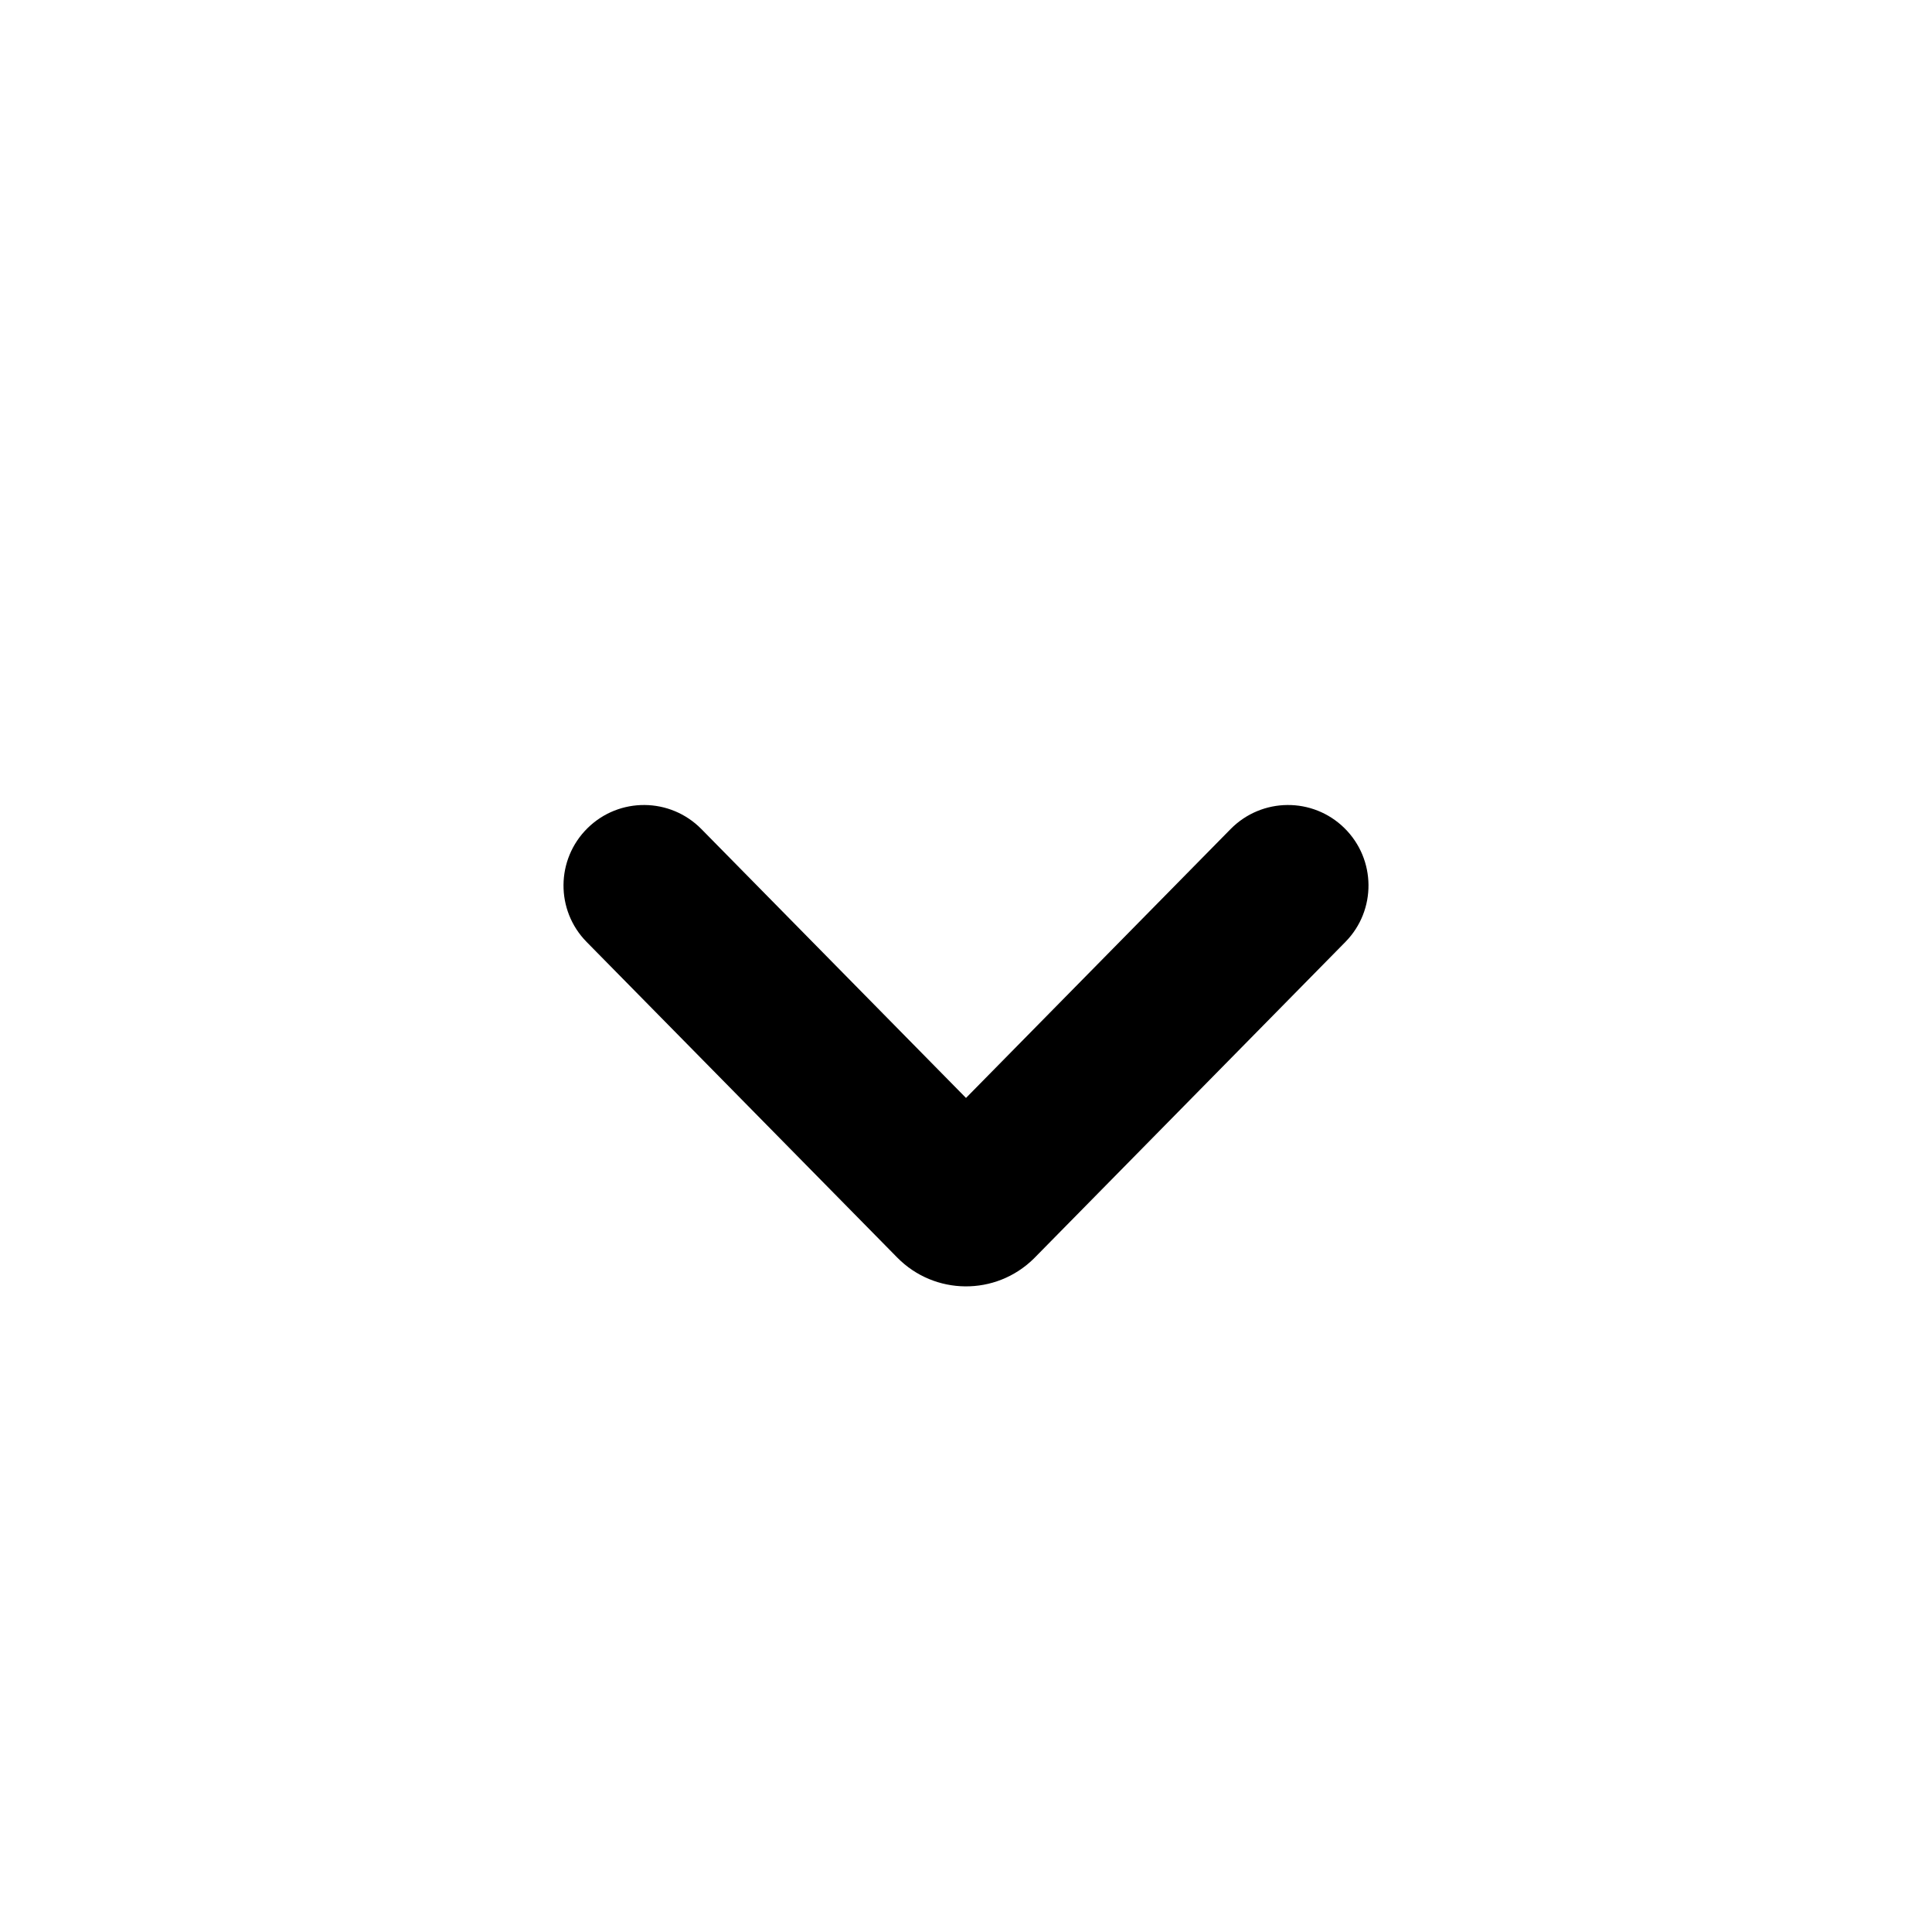
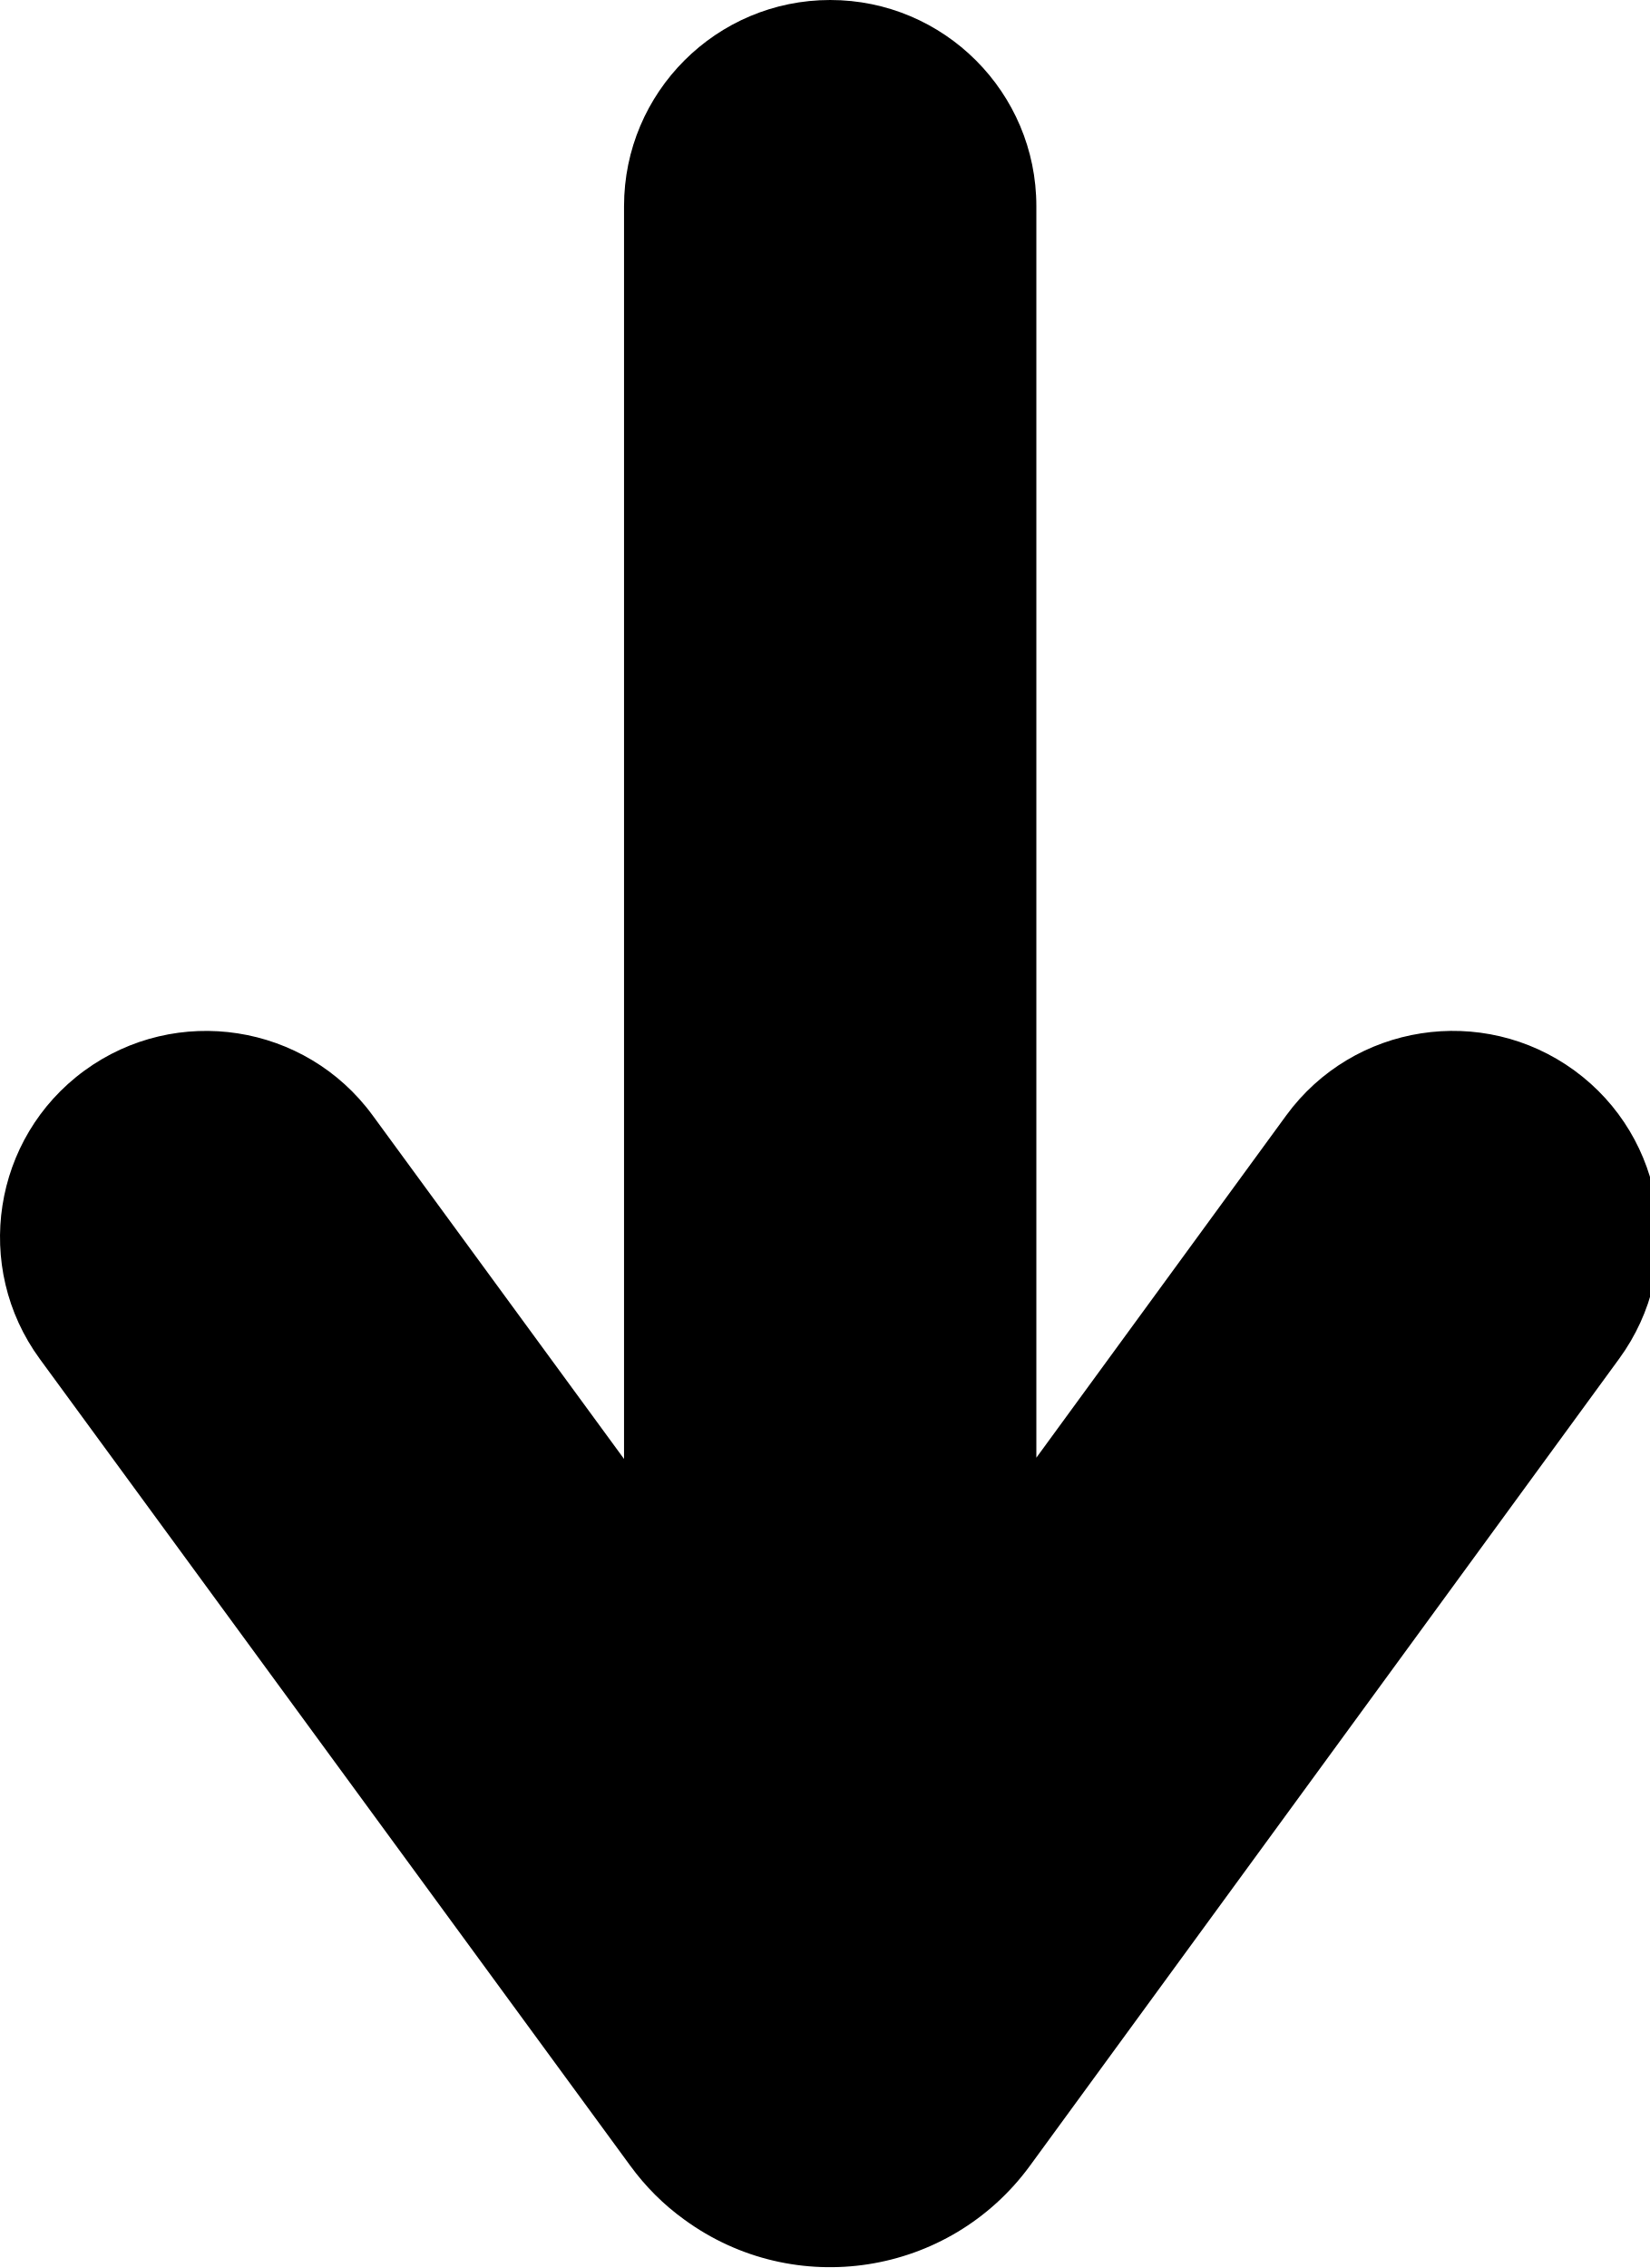
- <svg xmlns="http://www.w3.org/2000/svg" viewBox="0 0 24 24">
-   <path d="M8.713,10.299 C8.325,9.905 7.692,9.9 7.299,10.287 C6.905,10.675 6.9,11.308 7.287,11.701 L11.145,15.621 C11.61,16.094 12.369,16.1 12.842,15.635 C12.846,15.63 14.137,14.319 16.713,11.701 C17.1,11.308 17.095,10.675 16.701,10.287 C16.308,9.9 15.675,9.905 15.287,10.299 L12,13.639 L8.713,10.299 Z" />
+ <svg xmlns="http://www.w3.org/2000/svg" width="8px" height="11px" viewBox="0 0 8 11" version="1.1">
+   <path d="M3.027,7.076 L3.027,1 C3.027,0.448 3.475,0 4.027,0 C4.579,0 5.027,0.448 5.027,1 L5.027,7.07 L6.239,5.41 C6.565,4.964 7.191,4.867 7.637,5.192 C8.083,5.518 8.18,6.144 7.854,6.59 L4.996,10.504 C4.605,11.039 3.854,11.156 3.319,10.765 C3.219,10.693 3.131,10.605 3.058,10.505 L0.193,6.591 C-0.133,6.145 -0.036,5.519 0.409,5.193 C0.855,4.867 1.481,4.964 1.807,5.409 L3.027,7.076 Z" id="path-1" />
</svg>
